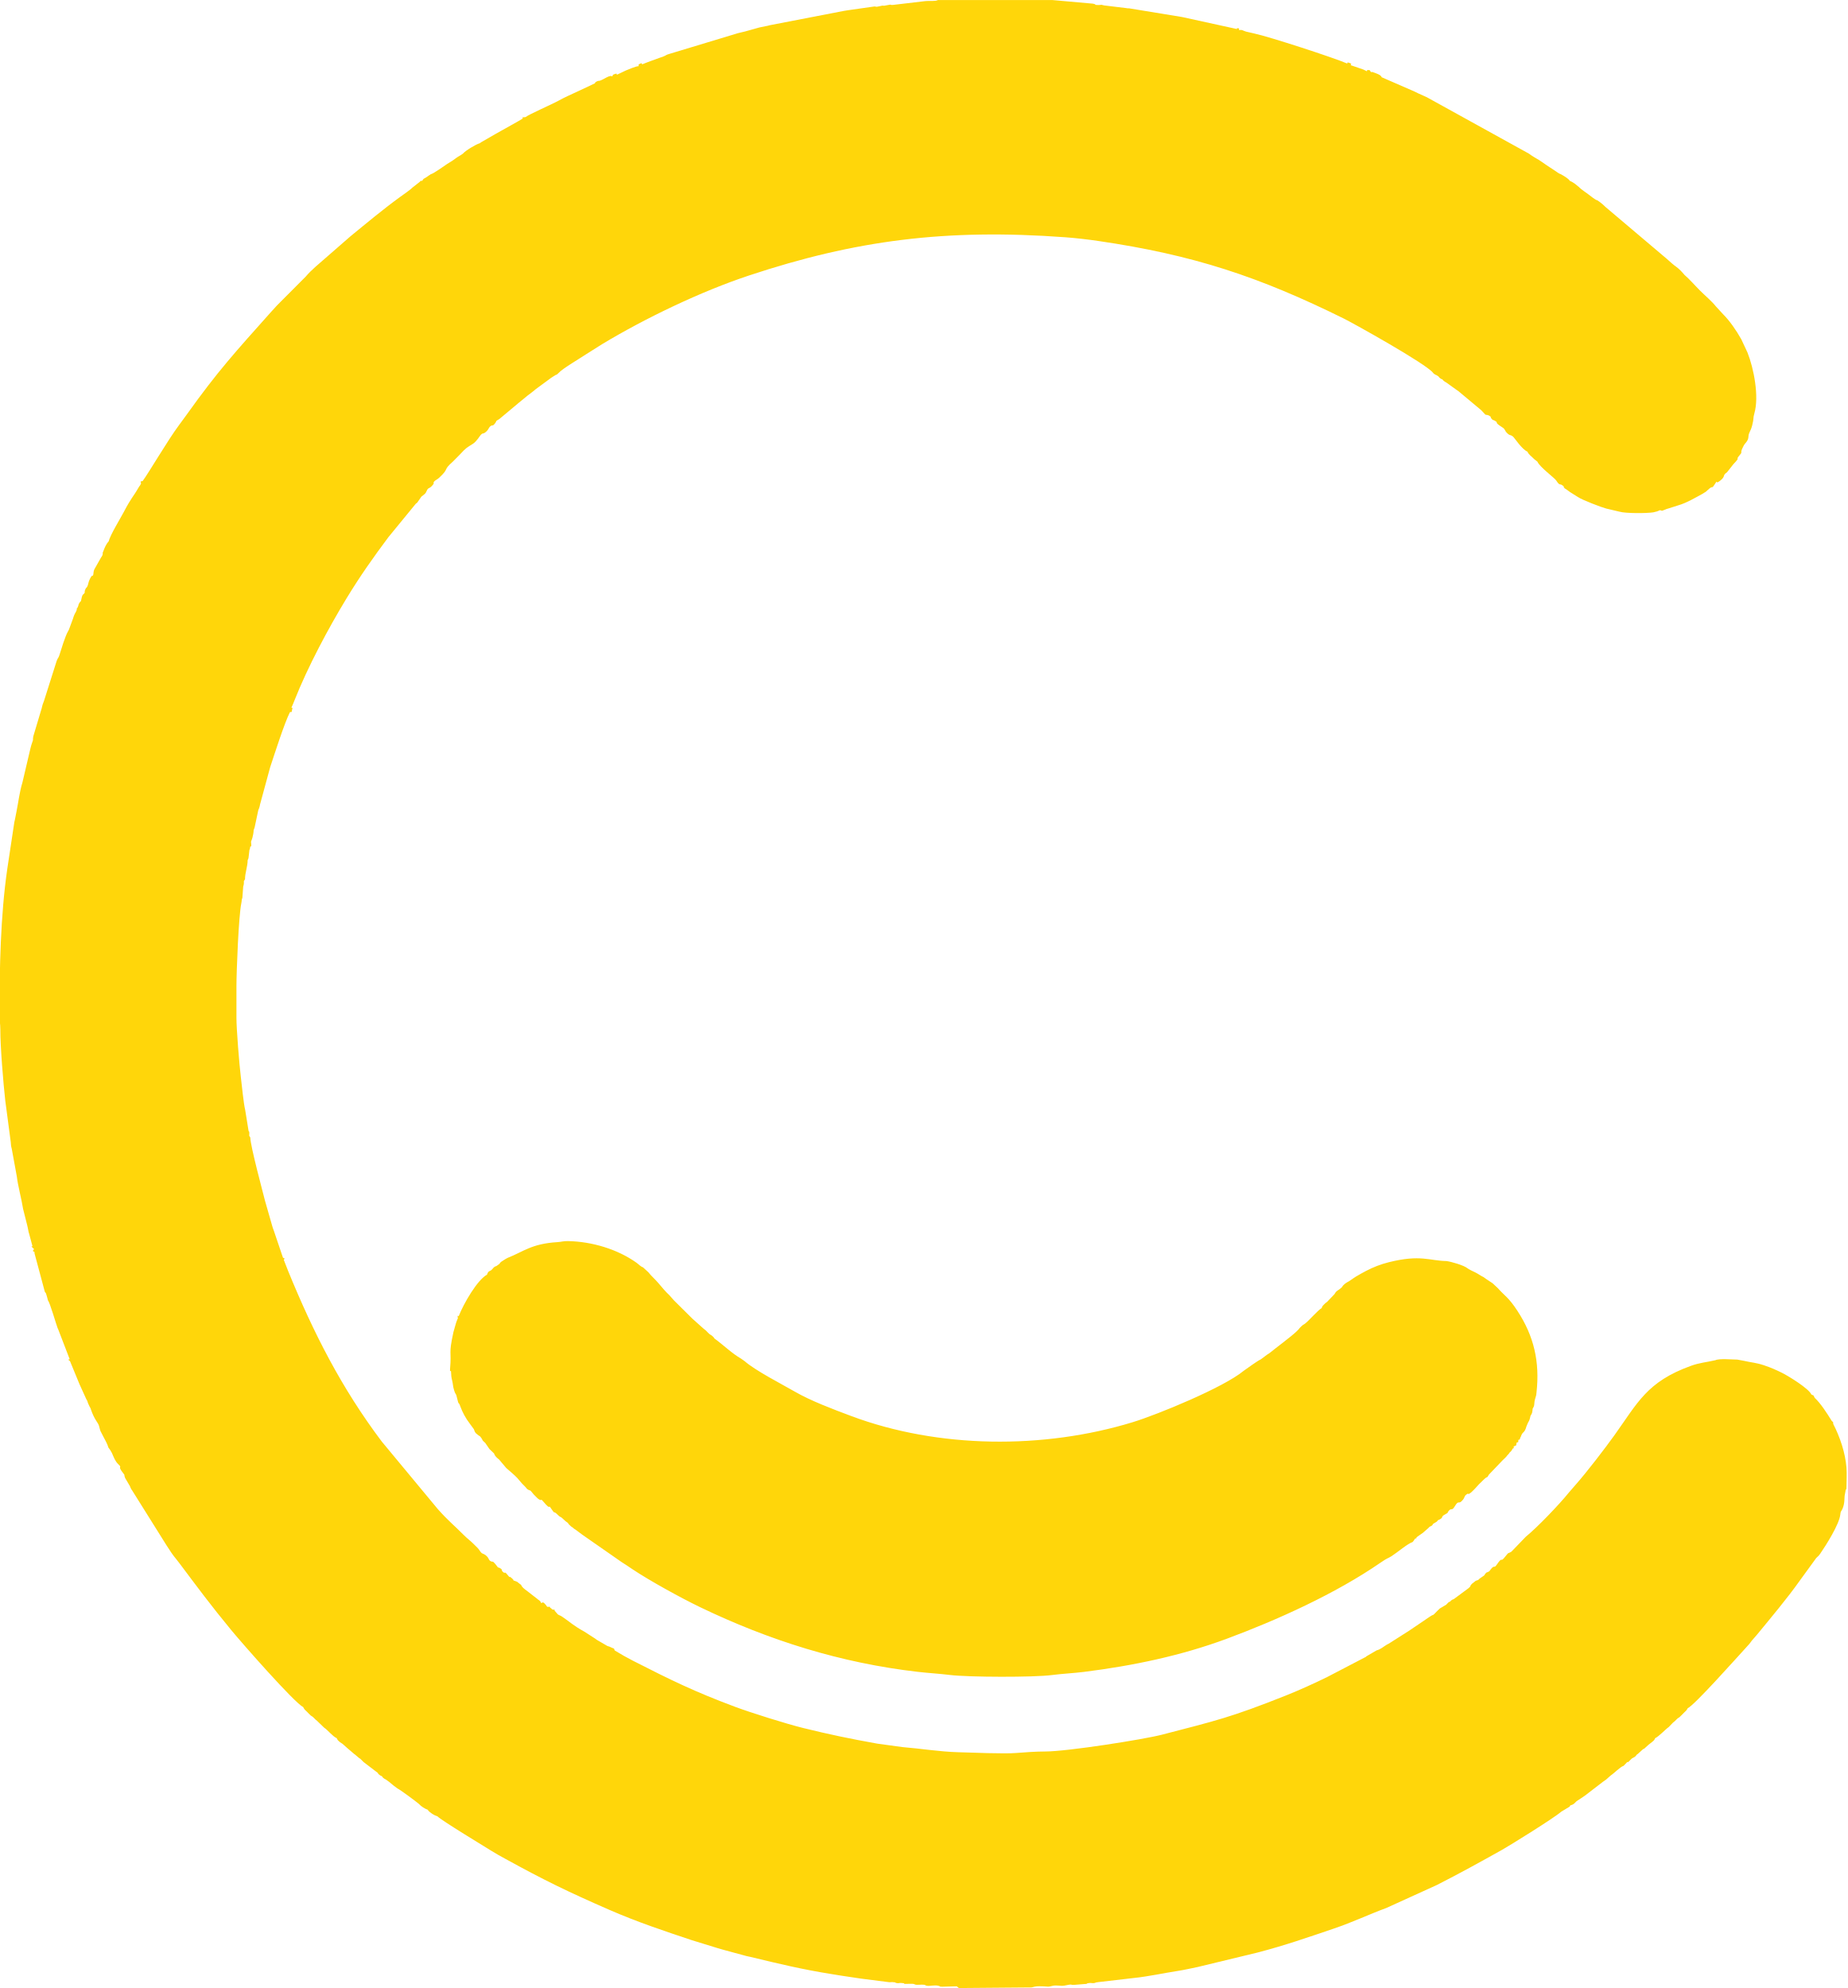
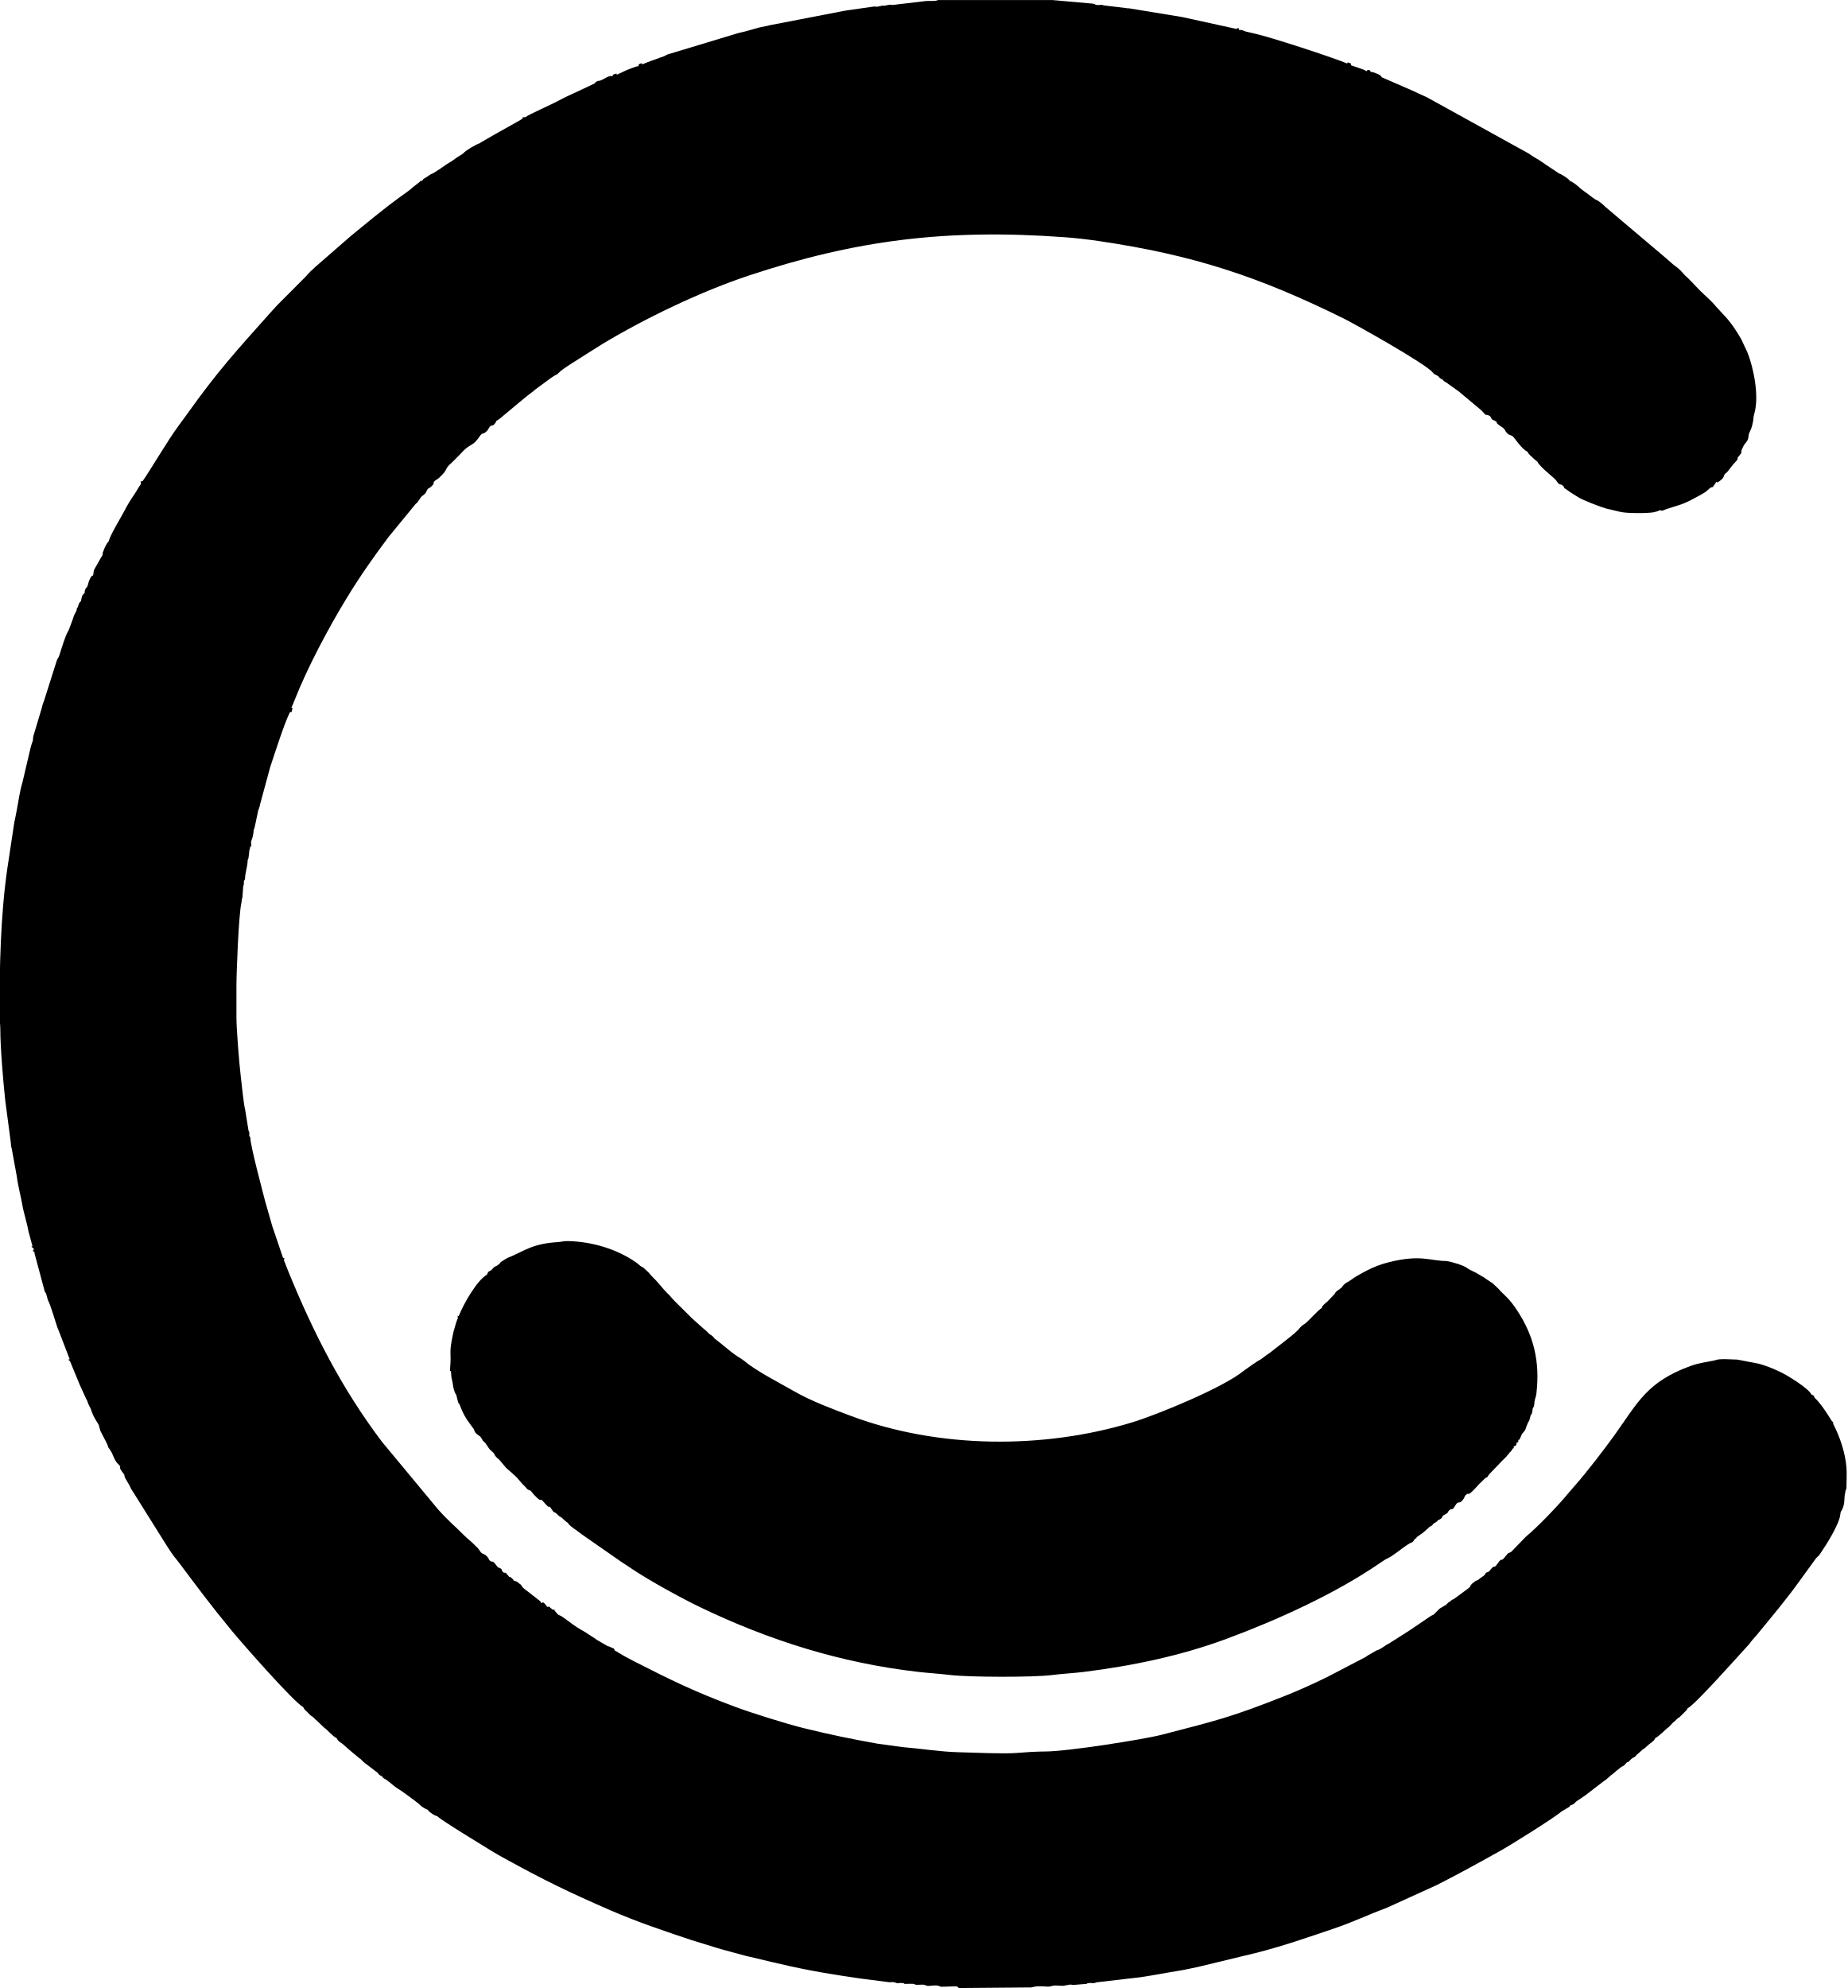
<svg xmlns="http://www.w3.org/2000/svg" xml:space="preserve" width="236.017mm" height="254mm" version="1.1" style="shape-rendering:geometricPrecision; text-rendering:geometricPrecision; image-rendering:optimizeQuality; fill-rule:evenodd; clip-rule:evenodd" viewBox="0 0 23601.68 25400" zoomAndPan="magnify">
  <defs>
    <style type="text/css">
   
-     .fil0 {fill:#FFD60A}
+     .fil0 {fill:#000000}
   
  </style>
  </defs>
  <g id="Layer_x0020_1">
    <path class="fil0" d="M8158.79 845.28c-37.78,1.63 -123.61,39.86 -165.07,56.4l-113.07 54c-3.48,-2.32 14.15,-26 -32.54,-7.13 -28.53,11.55 -10.83,4.61 -24.98,27.14l1.45 2.31c-31.63,-29.25 -109.45,39.37 -162.67,53.7 -13.52,3.64 -14.29,-2.71 -35.59,8.22 -30.02,15.43 -16.32,13.23 -26.17,25.12l-227.73 106.95c-93.62,43.48 -154.14,69.5 -227.11,109.89 -93.91,51.97 -395.33,182.63 -429.09,213.8l-21.24 2.59c-52.93,0.74 0.99,-6.43 -21.27,19.54 -83.07,51.31 -189.81,106.28 -273.33,154.98 -24.65,14.39 -45.8,25.22 -71.72,40.32l-177.91 102.47c-20.5,12.21 3.1,1.03 -23.12,15.63 -40.72,9 -184.74,95.64 -211.44,130.59 -35.07,27.54 -60.33,34.5 -104.08,68.59 -34.45,26.87 -63.44,41.34 -101.65,66.38 -33.91,22.21 -166.18,118.71 -203.32,128.18 -2.88,1.68 -7.24,0.81 -8.62,5.03 -1.35,4.07 -6.45,3.76 -8.26,4.94l-14.52 9.86c-13.82,9.44 -15.23,11.11 -26.04,18.21 -43.18,28.38 -34.59,12.54 -54.89,46.9 -31.03,1.97 -16.79,-1 -31.58,13.52l-93.91 73.53c-21.64,24.59 -122.33,94.05 -160.74,121.9 -211.18,153.07 -433.17,338.57 -633.31,502.4l-444.54 387.5c-52.97,47.91 -84.82,78.7 -125.52,126.2l-366.83 368.03 -83.9 92.32c-440.48,494.17 -670.08,742.43 -1068.57,1301.54 -35.94,50.42 -66.42,91.9 -99.93,136.58 -139.58,186.16 -393.59,620.71 -463.79,712.87 -32.21,4.2 -28.68,9.9 -19.28,26.87 -15.79,40.95 -13.19,22.63 -30.26,52.27 -78.56,136.3 -90.79,125.14 -190.72,315.42 -47.49,90.45 -172.07,290.94 -194.05,377.17 -32.79,33.99 -54.74,87.98 -68.7,127.77 -17.5,27.99 9.05,27.9 -29.4,79.47l-85.2 150.59c-19.49,49.35 -0.86,83.2 -34.96,83.84l-20.05 34.81c-23.83,47.55 -19.15,68.21 -33.07,96.51 -15.38,31.22 -12.73,5.92 -27.52,42.09 -15.8,38.64 0.68,21.12 -8.7,42.06 -10.7,23.88 -26.57,3.42 -40.99,81.81 -8.11,44.11 -9.46,15 -29.33,53.73 -6.79,13.24 -4.53,6.9 -9.29,27.88l-10.61 26.52c-13.92,14.35 -5.12,-5.82 -10.07,28.38l-11.73 27.03c-14.49,22.21 -28.35,55.52 -35.29,82.73l-48.86 131.88c-4.61,13.18 -3.53,10.9 -14.58,30.08 -39.28,68.2 -86.6,230.46 -111.48,307.7 -12.51,38.84 -18.11,27.65 -34.57,72.98l-160.56 506.88c-33.02,81.35 -21.97,79.39 -39,125.9l-98.63 329.63c-10.29,56.07 6.15,25.22 -15.73,83.04 -9.06,23.91 -13.7,44.17 -21.82,75.21l-100.31 427.15c-40.07,134.46 -51.04,247.2 -76.26,373.08l-20.78 106.16 -7.01 29.68 -90.52 599.91c-87.28,606.85 -97.95,1250.18 -100.34,1867.3 -0.28,73.88 11.83,104.46 11.51,179.45 -0.98,220.82 38.56,693.87 63.32,913.4l69.76 527.37c3.17,36.36 2.4,51.21 12.99,87.03l65.68 359.39c10.59,102.43 59.37,282.72 78.92,407.98l53.77 214.4c0.41,1.66 5.91,25.77 5.92,25.78l11.67 58.89c0.9,3.1 4.02,12.27 5.02,15.61l44.57 166.17c-29.84,-13.22 0.91,20.12 15.08,27.57l2.44 8.91 -14.29 21.27 22.36 14.88c-0.67,37.26 -0.44,4.34 2.6,25.94l128.56 479.89c26.73,40.85 5.42,-4.45 22.81,46.63 6.87,20.16 10.93,40.24 16.77,62.3 27.44,34.42 102.77,298.96 122.24,350.56 0.95,2.52 2.23,5.41 3.22,7.86 0.98,2.38 2.35,5.27 3.37,7.61 1,2.31 2.45,5.18 3.47,7.46l146.67 381.5c-38.92,-2.02 2.83,21.91 3.06,22.07l120.77 293.53c0.99,2.49 2.29,5.42 3.37,7.9 1.08,2.46 2.58,5.27 3.72,7.74l80.24 176.71c19.65,35.53 3.65,0.28 22.92,53.31 2.27,6.22 14.36,32.22 18.23,39.83 20.27,39.87 3.99,-3.31 19.08,41.37 42.96,127.23 91.22,167.09 101.8,205.14 25.98,93.45 6.91,41.88 56.54,140.53 21.52,42.78 50.42,88.41 64.36,139.14 15.07,17.66 30.98,41.98 44.02,67.62 27.59,61.51 40.97,105.05 81.22,143.94 65.65,63.42 -26.69,3.27 70.89,125.24 18.18,22.73 -1.46,6.27 18,52.94l61.1 103.86c9.29,22.34 1.66,7.81 12.46,29.26 4.56,9.02 9.2,18.68 10.2,16.72 0.86,-1.69 3.69,5.3 5.42,8.01l438.64 700.58c111.78,173.77 82.96,119.65 169.75,235.33 235.04,313.26 391.68,525.82 657.83,848.91 143.91,174.7 804.59,925.69 919.18,983.73 19.79,37.52 20.68,32.16 49.76,60.67 18.43,18.08 24.68,26.89 48.09,47.79 36.94,19.07 45.23,42.44 79.71,67.25l91.01 87.94c44.79,27.67 105.14,108.74 159.54,133.08 16.25,30.61 10.13,23.31 42.55,51.55l32.31 21.54 68.8 61.05 9.73 8 69.84 59.69 8.88 6.13 59.62 50.42 8.22 3.16 45.35 45.18 179.37 136.9c19.49,26.67 -12.51,-2.76 23.93,26.96 20.42,16.66 4.81,2.78 24.16,13.55l8.04 5.26c15.13,19.78 -7.74,0.77 23.99,25.94 19.57,15.54 6.6,3.61 21.43,11.33l45.33 33.27 55.5 45.91 48.98 36.61c39.23,18.17 245.49,172.82 274.71,198.18 30.05,33.56 76.55,61.55 117.14,76.39l-3.34 1.42c28.06,35.83 82.2,68.55 123.8,81.05 42.32,47.57 619.65,397.05 687.57,439.7 62.35,39.16 121.01,70.81 185.65,106.32 488.82,268.47 783.19,412.89 1327.22,650.21 345.52,150.71 690.6,266.39 1044.82,384.3l329.67 101.51c32.34,10.34 69.81,20.26 106.16,30.36l263.85 71.45c14.95,3.21 40.68,8.58 55.19,12.08 360.09,86.93 664.69,160.59 1036.99,219.29 85.47,13.46 155.22,26.23 242.53,37.99 37.66,5.08 94.47,14.69 125.68,18.71l359.29 45.98c25.23,3.57 22.09,-2.28 53.75,-0.03 61.87,4.41 8.4,7.95 57.12,12.84 21.98,2.22 23.03,-4.56 54.98,-1.78 89.02,7.75 -44.8,14.43 114.6,9.99 70.65,-1.96 32.03,16.24 102.33,12.55 114.81,-6.04 64.14,10.68 120.71,14.2 26.31,1.66 79.44,-10.84 122.37,-3.36 52.61,9.14 0.28,12.04 56.01,14.14l187.21 -5.43 28 22.22 928.35 -7.76c60.32,-16.84 74.57,-15.87 141.66,-14.16 88.37,2.26 54.14,11.43 128.1,-6.46 50.18,-12.14 107.25,6.05 146.84,-2.27 127.27,-26.77 65.28,-4.96 131.55,-10.13l125.81 -10.33c61.19,-1.27 5.26,-5.14 55.15,-12.14 33.69,-4.75 42.53,2.6 63.72,0.42 37.1,-3.82 4.9,-6.77 58.08,-12.58l465.19 -54.11c80.83,-7.19 199.09,-28.3 277.43,-41.59 89.81,-15.23 176.35,-32.98 267.52,-46.35 84.14,-12.35 180.19,-35.03 262.25,-51.5l759.48 -183.46c362.92,-94.8 626.82,-188.13 969.21,-303.82 257.9,-87.13 459.25,-185.26 680.22,-266.33l647.51 -294.45c296.21,-150.81 566.07,-300.22 825.95,-445.52 111.71,-62.46 678.48,-415.45 761.69,-490.45l104.43 -62.94c1.45,-1.31 4.93,-2.77 5.97,-6.79 1.05,-4.1 3.88,-4.78 5.86,-7.16l-4.25 -2.09c24.79,-8.78 27.07,-6.29 52.11,-23.89l31.7 -30.81 107.96 -72.23 225.94 -173.69 45.88 -32.68 55.42 -49.43c47.51,-31.14 122.85,-111.57 166.23,-124.59l47.12 -49.07 10.86 1.95 45.9 -45.34 13.01 -8.08c33.53,-16.52 30.26,-16.06 54.72,-45.28l9.3 -5.63 68.61 -62.32 12.72 -4.4 55.89 -50.8 42.91 -33.41c33.29,-28.07 26.43,-20.17 42.84,-51.32 48.15,-21.95 131.45,-113.78 172.16,-141.18l55.81 -57.96c35.21,-23.29 41.85,-47.07 79.73,-66.52 27.69,-24.56 36.82,-36.8 59.32,-58.89 27.02,-26.56 30.83,-25.15 48.35,-58.27 82.98,-34.15 613.5,-630.3 784.92,-818.3 17.14,-18.79 18.86,-26.61 33.9,-44.58 25.47,-30.46 38.15,-41.99 68.07,-78.38 165.82,-201.7 390.15,-468.85 542.02,-684.54l194.32 -267.17c27.22,-43.9 37.5,-34.31 67.34,-77.58 78.19,-113.4 245.22,-378.58 258.33,-501.35 5.81,-54.4 9.6,-31.74 29.14,-77.39 28.89,-67.46 22.56,-132.1 26.62,-163.33l14.46 -78.85c14.07,-12.37 4.59,0.28 8.87,-26.36 0.89,-77.82 5.82,-179.9 0.08,-255.53 -14.09,-185.62 -82.79,-391.77 -168.26,-556.59 -7.84,-39.93 9.55,-11.56 -19.71,-39.9 -62.5,-101.74 -143.6,-227.17 -217.4,-294.78 -22.55,-36.95 1.55,-22.32 -43.33,-43.22 -30.02,-74.96 -296.67,-238.49 -375.93,-277.3 -81.37,-39.81 -139.28,-65.53 -229.01,-95.72 -101.67,-34.21 -157.92,-34.16 -263,-58.3l-78.32 -14.49c-68.13,-0.58 -230.56,-16 -278.91,7.65 -118.77,27.54 -201.27,31.52 -314.15,72.36 -562.17,203.34 -678.97,470.65 -977.89,888.15 -117.57,164.21 -350.45,467.92 -494.27,630.74l-88.54 102.19c-124.26,153.84 -402.38,443.41 -549.45,563.27l-182.52 189.45c-65.12,40.11 -11.87,-17.35 -96.89,84.33 -41.92,50.12 -17.4,-24.91 -88.83,79.7 -42.64,62.44 -25.28,-9.56 -85.35,71.04 -16.1,21.59 -7.28,13.25 -24.14,22.19 -62.22,33.02 14.39,-18.53 -23.79,10.58 -30.95,23.6 -11.22,24.91 -37.29,41.99 -138.81,91 0.04,25.36 -99.53,62.58l-48.7 38.17c-33.92,33.73 -2.48,21.02 -42.28,55.23l-183.93 136.26c-19.69,14.64 0.26,-0.91 -24.88,11.88 -12.68,8.87 -12.11,6.08 -28.6,24.14l-17.64 7.33 -25.12 25.21c-2.07,1.93 -4.26,5.28 -5.37,6.57l-82.9 49.1 -33.52 32.53c-79.81,81.78 -20.82,23.48 -94.72,72.42l-46.41 31.12c-1.07,0.77 -3.78,2.63 -4.89,3.46 -1.2,0.92 -3.87,2.95 -5.11,3.96l-220.8 149.23c-2.24,1.24 -5.09,2.86 -7.29,4.14l-239.45 152.42c-3.04,1.58 -11.98,5.85 -14.97,7.48l-14.37 8.16c-39.05,23.33 -75.85,58.01 -125.96,70.07l-128.16 74.8c-1.4,-2.35 -4.81,5 -7.23,7.47l-497.03 258.89c-151.82,74.95 -357.75,168.52 -522.15,233.93 -712.24,283.38 -892.01,321.55 -1588.78,502.46 -232.64,60.41 -1207.22,214.13 -1489.66,214.43 -113.25,0.12 -267.95,10.13 -372.17,19.09 -149.41,12.82 -570.18,-4.98 -742.44,-9.78 -236.36,-6.58 -490.06,-48.04 -707.78,-65.24l-324.1 -44.29c-352.8,-63.55 -602.63,-115.03 -944.99,-199.34 -222.54,-54.82 -674.36,-197.48 -868.58,-269.92 -519.65,-193.77 -824.22,-342.83 -1308.71,-590.17 -71.65,-36.58 -153.7,-82.44 -232.48,-131.06 -20.46,-42.39 8.13,-12.46 -40.5,-36.5 -20.68,-10.23 -27.23,-13.9 -53.52,-20.81l-138.16 -80.35c-0.87,-0.59 -12.14,-9.75 -19.05,-14.61l-135.73 -87.38c-149.28,-82.72 -175.14,-117.9 -280.76,-188.98l-13.83 -9.1c-1.06,-0.6 -3.95,-2.23 -5.06,-2.82l-34.89 -16.67c-1.57,-1.05 -4.38,-2.95 -5.93,-4.14l-41.4 -47.6c1.69,-22.32 4.59,-6.68 -17.84,-12.85l-14.52 -4.18c-1.74,-1.74 -14.03,-15.28 -14.22,-15.51 -6.91,-7.18 -6.4,11.19 -11.75,-11.62 -0.9,-3.86 -4.24,-4.08 -6.37,-6.13 -43.13,9.11 -29.29,-9.04 -55.62,-31.97 -18.15,-23.32 -11.08,-12.41 -27.22,-22.93 -50.6,16.79 -4.92,3.73 -53.88,-30.27 -12.28,-8.52 0.89,3.92 -15.35,-11.5l-125.32 -97.48c-53.06,-39.32 -71.57,-52.48 -88.09,-88.06 -2.69,-1.44 -6.4,-3.11 -8.17,-4.17l-41.53 -32.93c-98.76,-37.63 -5.33,6.69 -70.11,-47.94 -50.78,-42.85 2.11,25.24 -51.47,-40.28 -44.81,-54.8 -23.94,-6.89 -56.29,-35.08 -33.56,-29.26 5.7,-27.9 -48.24,-54.55 -34.02,-16.78 9.5,27.09 -50.54,-47.63 -37.72,-46.98 -34.57,-22.88 -57.39,-35.49 -32.2,-17.78 -17.64,-26.18 -48.31,-60.91 -26.02,-29.45 -51.6,-33.46 -61.87,-39.75 -1.96,-1.19 -4.97,-2.7 -6.79,-4.04 -16.85,-12.48 -30.19,-42.49 -49.58,-62.85 -20.08,-21.1 -35.53,-34.92 -56.39,-56 -40.09,-40.52 -77.53,-65.84 -118.21,-106.87 -133.67,-134.8 -200.84,-183.45 -337.41,-337.07l-714.3 -860.97c-516.92,-685.43 -874.92,-1392.17 -1196.23,-2177.65l-56.86 -145.2c16.39,-22.39 12.22,-15.42 -10.24,-27.23l-119.52 -353.13c-3.52,-10.19 -11.61,-29.63 -15.79,-45.23l-93.94 -328.04c-17.98,-74.38 -188.89,-706.5 -188.03,-808.69l-14.06 -23.96 1.58 -30.18c-4.67,-28.29 4.98,-14.11 -9.63,-29.42l-43.53 -269.82c-21.11,-85.51 -42.31,-315.84 -56.06,-425.26 -18.52,-147.34 -56.18,-614.81 -55.59,-752.34 0.57,-134.95 0.07,-270.02 0.07,-405 0.01,-177.96 27.7,-899.24 62.47,-1058.51 3.25,-14.85 4.48,-30.33 5.74,-45.78l7.6 -24.28 10.53 -142.63c0.5,-3.71 12.55,-28.09 8.28,-69.47l14.98 -23.46c-0.81,-79.09 32.12,-156.89 33.81,-243.81l10.3 -25.71c2.82,-34.82 6.98,-44.44 9.79,-83.78 3.05,-42.78 6.38,-9 13.41,-65.51 14.51,-10.87 13.36,22.29 12.15,-26.39 -5.82,-60.11 -2,-24.38 14.74,-84.48 8.2,-29.42 15.23,-66.98 16.06,-97.09l12.62 -36.66 46.84 -220.38c0.28,-0.76 7.19,-16.5 9.5,-22.81 7.6,-20.8 10.25,-34.1 12.51,-49.13l129.79 -477.22c58.52,-175.24 180.62,-559.98 251.85,-701.08 35.52,-15.59 13.57,24.27 27.85,-29.96 11.78,-44.69 -2.67,-20.3 -8.24,-28.82 14.1,-30.63 26.88,-61.98 39.92,-95.01 167.37,-423.89 432.61,-921.16 665.49,-1303.62 174.84,-287.15 340.73,-521.28 534.7,-781.02l348.77 -425.45c26.64,-18.51 15.26,-12.9 25.47,-24.66l39.5 -56.38c9.92,-14.96 -6.66,3.55 12,-13.89 2.05,-1.91 9.17,-7.05 11.58,-9.04 28.32,-23.32 35.39,-25.39 48.48,-55.77 24.06,-55.85 29.38,-23.48 72.56,-71.83 43.91,-49.19 -4.02,-21.65 30.74,-58.1 12.39,-12.96 36.8,-22.15 58.77,-42.75 138.02,-129.4 38.77,-86.7 175.42,-206.77l84.13 -84.95c90.74,-98.11 87.95,-88.02 172.28,-142.59 48.53,-31.39 88.54,-102.93 99.9,-113.85 35.86,-34.44 24.43,-1.22 70.18,-41.81 29.34,-26.05 29.4,-47.93 48.26,-64.5 35.6,-31.33 26.99,9.31 67.14,-45.65 22.27,-30.49 -9.05,-14.7 50.85,-49.64l233.83 -195.23c1.73,-1.45 4.06,-3.81 5.82,-5.23l110.84 -90.56c1.71,-1.49 4.22,-3.69 5.96,-5.15l89.12 -68.35c17.89,-16.23 1.69,-2.91 24.06,-20.37l181.45 -133.57c1.89,-1.4 4.42,-3.51 6.32,-4.88 18.17,-13.16 44,-27.4 58.69,-37.69 27.83,-13.96 1.58,4.49 25.5,-12.87l19.66 -18.37c39.89,-47.88 289.04,-195.67 346.59,-234.87l206.14 -130.03c550.37,-331.5 1261.76,-673.41 1876.97,-877.31 1353.16,-448.47 2510.89,-601.14 4043.64,-487.86 133.16,9.83 285.48,27.73 413.8,46.47 1220.85,178.26 2057.59,456.43 3142.77,992.49 114,56.31 1047.11,574.83 1138.28,691.65 11.5,11.74 -0.8,4.9 19.65,18.23 22.12,14.42 1.15,0.63 25.69,13l25.55 16.68c13.79,16.24 1.5,8.08 20.46,22.13 24.7,18.32 15.98,8.45 29.23,14.67 6.93,8.51 1.74,6.75 15.69,18.28 26.27,21.71 11.43,8.1 31.58,20.37l140.4 100.74c2.74,1.91 11.06,6.95 13.81,8.84l295.13 246.44 52.56 56.58c13.37,2.07 36.08,5.04 46.3,11.51 44.52,28.14 6.22,9.97 29.99,37.22 31.26,35.82 10.43,8.86 41.54,27.03 68.88,40.24 -29.91,4.06 101.5,88.41 35.59,22.83 22.65,34.92 55.32,68.27 43.08,43.95 42.06,15.1 82.94,52.03 13.08,11.82 111.15,160.06 179.22,187.72 20.96,43.74 41.68,48.69 87.46,96.43l40.52 31.99c28.23,68.22 217.39,205.59 239.49,239.65 47.3,72.87 43.87,37.6 77.74,60.96 39.77,27.45 1.84,11.2 31.85,40.57l20.75 13.1c1.08,0.75 3.84,2.57 4.9,3.36l44.85 32.58c1.11,0.66 4,2.39 5.1,3.07 1.09,0.67 3.9,2.58 4.98,3.28l88.04 55.06c51.46,36.61 304.06,132.59 360.71,146.86l167.2 39.58c79.24,23.92 352.92,22.53 435.27,8.84l46.99 -11.68c50.99,-17 20.69,-20.68 64.2,-7.88 6.4,-3.03 28.39,-10.43 34.9,-13.45 39.26,-13.31 0.52,-4.62 41.4,-14.7l131.91 -41.88c109.57,-31.93 218.63,-98.51 307.85,-146.16l45.52 -28.62c12.56,-10.55 4.66,-5.22 14.26,-13.7 27.57,-24.32 -9.7,9.38 13.84,-11.13 0.98,-0.86 3.52,-3 4.51,-3.87l8.94 -8.86c45.38,-39.71 30.22,5.14 64.11,-47.42 59.2,-91.81 0.74,2.52 71.1,-51.52 81.37,-62.5 25.6,-66.3 92.23,-111.31l81.38 -103.32c100.95,-104.4 17.94,-43.57 76.14,-110.31 43.76,-50.18 10.96,-23.44 33.47,-81.8 3.17,-8.24 16.38,-34.91 21.57,-44.11 14.53,-25.8 12.3,-18.75 27.53,-37.46 49.14,-60.37 21.25,-74.26 45.48,-128.92 17.74,-40.01 23.39,-45.7 35.81,-93.43 23.77,-91.32 8.73,-88.22 27.5,-152.11 63.24,-215.4 -7.23,-575.87 -87.38,-777.13l-78.91 -169c-64.23,-115.2 -151.01,-239.86 -230.32,-318.26l-95.22 -103.53c-49.35,-63.07 -139.94,-139.39 -200.77,-200.15 -64.84,-64.75 -133.47,-144.7 -199.68,-201.64 -31.25,-36.94 -69.51,-79.13 -113.79,-109.8 -12.15,-6.33 -89.34,-72.69 -112.28,-95.15l-784.52 -663.83c-24.01,-24.73 -68.92,-63.23 -102.54,-83.77 -32.28,-7.76 -85.31,-55.97 -119.3,-79.87 -21.18,-14.89 -94.41,-66.81 -111.6,-84.62 -2.21,-2.42 -5.6,-9.3 -6.79,-7.11l-52.51 -42.63c-24.01,-16.34 -41.81,-26.82 -63.17,-36.06 -17.08,-29.92 -80.9,-64.59 -113.9,-84.09 -24.91,-7.35 -43.62,-23.29 -66.96,-39.14 -27.95,-18.98 -44.45,-29.69 -68.09,-44.78 -89.4,-57.13 -106.98,-78.46 -204,-132.67 -27.54,-15.38 -44.18,-29.11 -67.34,-45.23l-1304.88 -720.96c-50.49,-25.02 -97.71,-41.42 -153.24,-71.04l-425.83 -185.49c-2.92,-29.09 -79.41,-53.32 -113.08,-64.84 -32.91,-11.25 -8.16,22.93 -38.07,-24.5 -79.3,-6.08 -7.52,-3.61 -38.91,12.66l-38.2 -18.98c-2.37,-1.02 -5.47,-2.24 -7.91,-3.26l-155.71 -53.66c-8.28,-23.9 26.28,-11.55 -18.67,-29.62 -37.75,-15.17 -24.56,6.75 -26.83,8.5 -168.12,-73.98 -1001.43,-344.78 -1186.17,-383.87l-107.49 -24.72c-50.89,-15.11 -42.52,-25.82 -90.05,-19.94l-0.27 -21.34c-61.43,-7.09 -5.64,-2.64 -30.1,7.54l-683.8 -149.76c-3.82,-0.77 -14.75,-3 -18.58,-3.77l-649.2 -106.52c-38.57,-7.96 -24.6,0.59 -62.82,-7.15l-278.85 -33.67c-66.37,-16.92 -19.53,-3.15 -77.89,-4.98 -70.56,-2.2 0.72,-4.98 -68.33,-17.91l-516.96 -45.89 -1460.19 0c-33.5,19.48 -108.93,7.5 -157.24,13.04l-418.6 49.39c-45.94,4.22 -7.64,-10.6 -60.83,1.05 -100.08,21.94 -29.47,-4.53 -116.19,16.92 -47.66,11.78 -30.2,1 -60.55,1.91l-340.19 48.53c-23.92,4.34 -32.65,5.52 -52.18,8.56l-946.48 183.04c-36.07,9.97 18.83,-5.53 -17.73,5.12l-102.03 20.81c-1.61,0.24 -4.85,0.88 -6.41,1.16l-153.28 42.79c-45.26,14.29 -84.42,19.96 -123.7,30.93 -2.95,0.82 -5.85,1.72 -8.77,2.61l-873.61 264.13c-41.18,12.77 -22.39,9.51 -55.91,24.88 -21.51,9.87 -33.01,14.05 -57.67,21.37l-115.19 41.72c-46,17.84 -73.1,26.72 -114.83,44.47 -0.38,-0.32 6.68,-26.23 -27.06,-7.52 -33.13,18.39 -8.51,-1.25 -16.94,29.84zm-2296.19 15966.59c-39.49,26.35 -2.78,-22.81 -12.83,10.73 -3.89,12.99 -5.19,8.36 1.38,17.41 -18.88,42.8 -29.64,76.66 -40.51,118.99 -2.44,9.5 -6.59,24.36 -8.6,31.21l-7.78 26.11c-0.43,1.8 -1.25,5.2 -1.65,7.03 -64.07,295.28 -20.82,219.96 -42.11,466.89 -0.95,49.84 -2.5,17.3 11.63,28.59 4.3,64.83 1.73,66.5 16.56,126.55 9.14,37.01 7.77,67.07 21.88,112.24 27.74,88.8 19.07,12.74 46.63,134.04 14.09,62.06 11.14,11.36 34.77,78.47 25.48,72.38 70.84,155.26 118.49,216.31l54.27 74.22c11.12,30.64 13.99,45.58 43.96,66.44 31.27,29.05 25.88,8.42 51.83,46.53 28.69,42.14 -4.7,12.34 49.67,62.58l53.02 77.18 59.37 57.08c13.59,39.19 35.22,53.06 65.44,78.67l90.03 107.03c39.5,34.09 102.95,87.51 140.64,127 22.77,23.85 39.27,48.88 62.26,72.63 25.05,25.89 43.62,41.67 63.04,67.96 44.35,31.59 32.07,2.21 67.18,48.12l17.74 21.79c16.59,14.15 44.96,48.42 60.71,58.8 52.69,34.75 21.21,-16.13 60.09,30.03 121.61,144.37 46.53,7.8 110.1,103.28 47.9,71.96 11.42,1.52 82.58,74.33 28.91,29.59 27.15,13.26 52.48,37.81l41.05 38.03c54.22,35.08 22.06,25.96 56.56,53.49 13.02,13.92 17.53,16.44 35.07,27.37 21.4,21.02 12.3,10.45 36.19,27.19l91.95 68.53c1.06,0.77 3.9,2.39 4.94,3.15l490.92 341.93c48.96,29.76 87.51,57.28 135.71,89.56 221.29,148.24 628.43,371.82 864.34,485.37 884.17,425.57 1797.9,714.05 2784.49,827.98 136.86,15.81 271.87,23.01 410.01,39.88 240.41,29.38 1071.5,31.62 1304.65,1.14 134.86,-17.64 271.81,-23.17 408.4,-40.27 627.4,-78.62 1241.72,-206.83 1827.35,-424.31 635,-235.83 1384.71,-572.57 1963.56,-972.19 94.14,-64.98 87.94,-49.28 140.91,-83.05 71.5,-45.63 207.12,-161.27 267.41,-179.41l18.23 -21.99c1.38,-1.94 7.91,-14.72 11.55,-20.42 57.59,-20.26 -10.99,6.75 34.73,-28.38l70.01 -49c1.33,-1.19 3.83,-3.75 5.12,-5.05l65.13 -56.7c1.16,-1.31 2.94,-4.46 4.11,-5.67 15.92,-16.49 7.56,-6.35 19.98,-13.02 54.32,-29.17 2.41,-14.75 49.9,-42.09l28.64 -17.12c66.32,-65.59 -20.24,5.89 45.61,-33.35 37.23,-22.19 12.92,-24.22 40.8,-47.64l13.93 -8.33c68.42,-40.54 22.09,-9.17 54.41,-49.72 34.7,-43.52 37.86,8.05 76.68,-57.56 55.82,-94.38 45.86,-10.67 105.08,-85.13 27.13,-34.11 12.92,-43.13 44.48,-66.57 38.09,-28.31 4.16,16.06 56.13,-23.47 21.46,-16.32 87.08,-86.55 103.35,-106.77l64.96 -63.06c50.73,-49.39 31.09,-4.09 63.41,-61.65l174.26 -182.05c22.62,-23 41.37,-35.99 62.6,-66.06 15.6,-15.47 14.7,-12.05 26.58,-32.59 29.32,-24.43 20.74,-22.6 39.84,-50.43 20.03,-17.63 13.16,18.2 12.39,-27.78l31.35 -13.3 7.24 -37.27c30.02,-6.82 15.1,6.18 21.63,-33.61 21.12,-12.64 6.79,22.31 27.73,-36.84 13.32,-14.54 1.9,-2.44 8.43,-18.23 23.96,-58 41.29,-26.96 67.27,-118.74l19.65 -46.67c18.46,-27.07 22.52,-45.58 31.72,-87.02 23.66,-33.7 22.69,-46.68 27.58,-91.64 35.23,-54.92 7.06,-52.62 37.49,-145.41 8.92,-27.19 7.66,-25.87 11.21,-57.4 44.63,-396.95 -33.43,-725.47 -244.75,-1048.12 -114.51,-174.85 -161.48,-188.23 -248.86,-287.95l-67.18 -62.77 -80.61 -53.29 -35.04 -25.48c-32.51,-13.73 -62.61,-38.71 -103.14,-58.72 -36.42,-17.97 -67.54,-30.81 -98.25,-51.23 -48.1,-41.76 -217.2,-88.18 -272.15,-95.08 -220.92,-3.64 -329.14,-85.87 -734.23,14.4 -105.93,26.24 -201.32,63.88 -291.59,110.93 -50.3,26.21 -84.21,45.57 -130,72.6 -33.86,19.97 -86.11,61.8 -113.72,73.48 -16.24,10.59 -23.7,15.07 -35.19,25.14 -20.39,17.9 -19.36,18.85 -32.31,39.13l-32.94 26.75c-34.63,22.41 -40.64,25.44 -61.07,60.54l-95.08 99.45c-16.65,11.67 -21.76,14.97 -37.88,31.77 -28.29,29.5 -15.16,11.86 -31.35,47.91 -37.41,15.23 -161.56,159.61 -212.84,198.42 -25.01,14.45 -24.59,14.22 -42.33,30.06 -6.02,5.37 -11.21,10.24 -16.99,16.26 -15.39,16.02 -10.99,11.41 -21.87,26.1 -53.07,57.34 -138.69,119.55 -199.81,168.9 -32.43,26.2 -67.52,52.87 -101.54,78.39 -29.06,21.81 -69.03,58.78 -99.23,74.3l-81.18 60.61c-36.08,17.54 -75.95,47.22 -109.67,69.26l-110.28 77.95c-254.55,211.72 -1097.43,558.46 -1417.49,656.41 -1141.96,349.46 -2485.97,337.24 -3596.94,-78.55 -234.84,-87.9 -514.8,-193.01 -722.19,-312.55 -169.33,-97.6 -501.04,-267.16 -639.77,-388.54l-45.77 -32.3c-118.51,-68.13 -220.55,-170.5 -340.22,-257.54 -12.11,-16.68 -0.62,-7.37 -23.19,-28.33 -13.07,-12.12 -17.35,-13.91 -35.65,-24.51l-19.37 -17.14c-20.15,-23.2 -36.99,-38.88 -61.66,-56.63l-28.16 -24.93 -115.7 -103.7 -231.99 -230.01 -62.56 -70.46c-35.71,-31.11 -99.05,-104.78 -132.67,-145.78 -45.91,-55.98 -97.8,-97.56 -131.63,-143.17l-69.87 -64.25c-33.19,-11.29 -52.19,-36.88 -83.92,-59.44 -242.06,-172 -565.01,-269.24 -873.31,-275.96 -61.09,-1.32 -83.37,10.15 -135.6,13.33 -332.95,20.26 -431.88,120.78 -637.06,201.16 -24.42,12.22 -30.17,16.51 -53.34,31.61 -6.93,4.53 -23.66,14.6 -26.94,17.35 -25.27,21.17 -10.21,8.04 -23.88,27.46l-38.71 27.72c-22.69,9.92 -11.15,0.91 -26.86,12.65 -15.38,11.49 -8.27,7.14 -19.09,19.57l-21.77 22.05c-36.86,19.49 -37.92,15.29 -52.77,56.09 -126.11,69.45 -297.76,369.13 -359.83,525.97z" />
  </g>
</svg>
